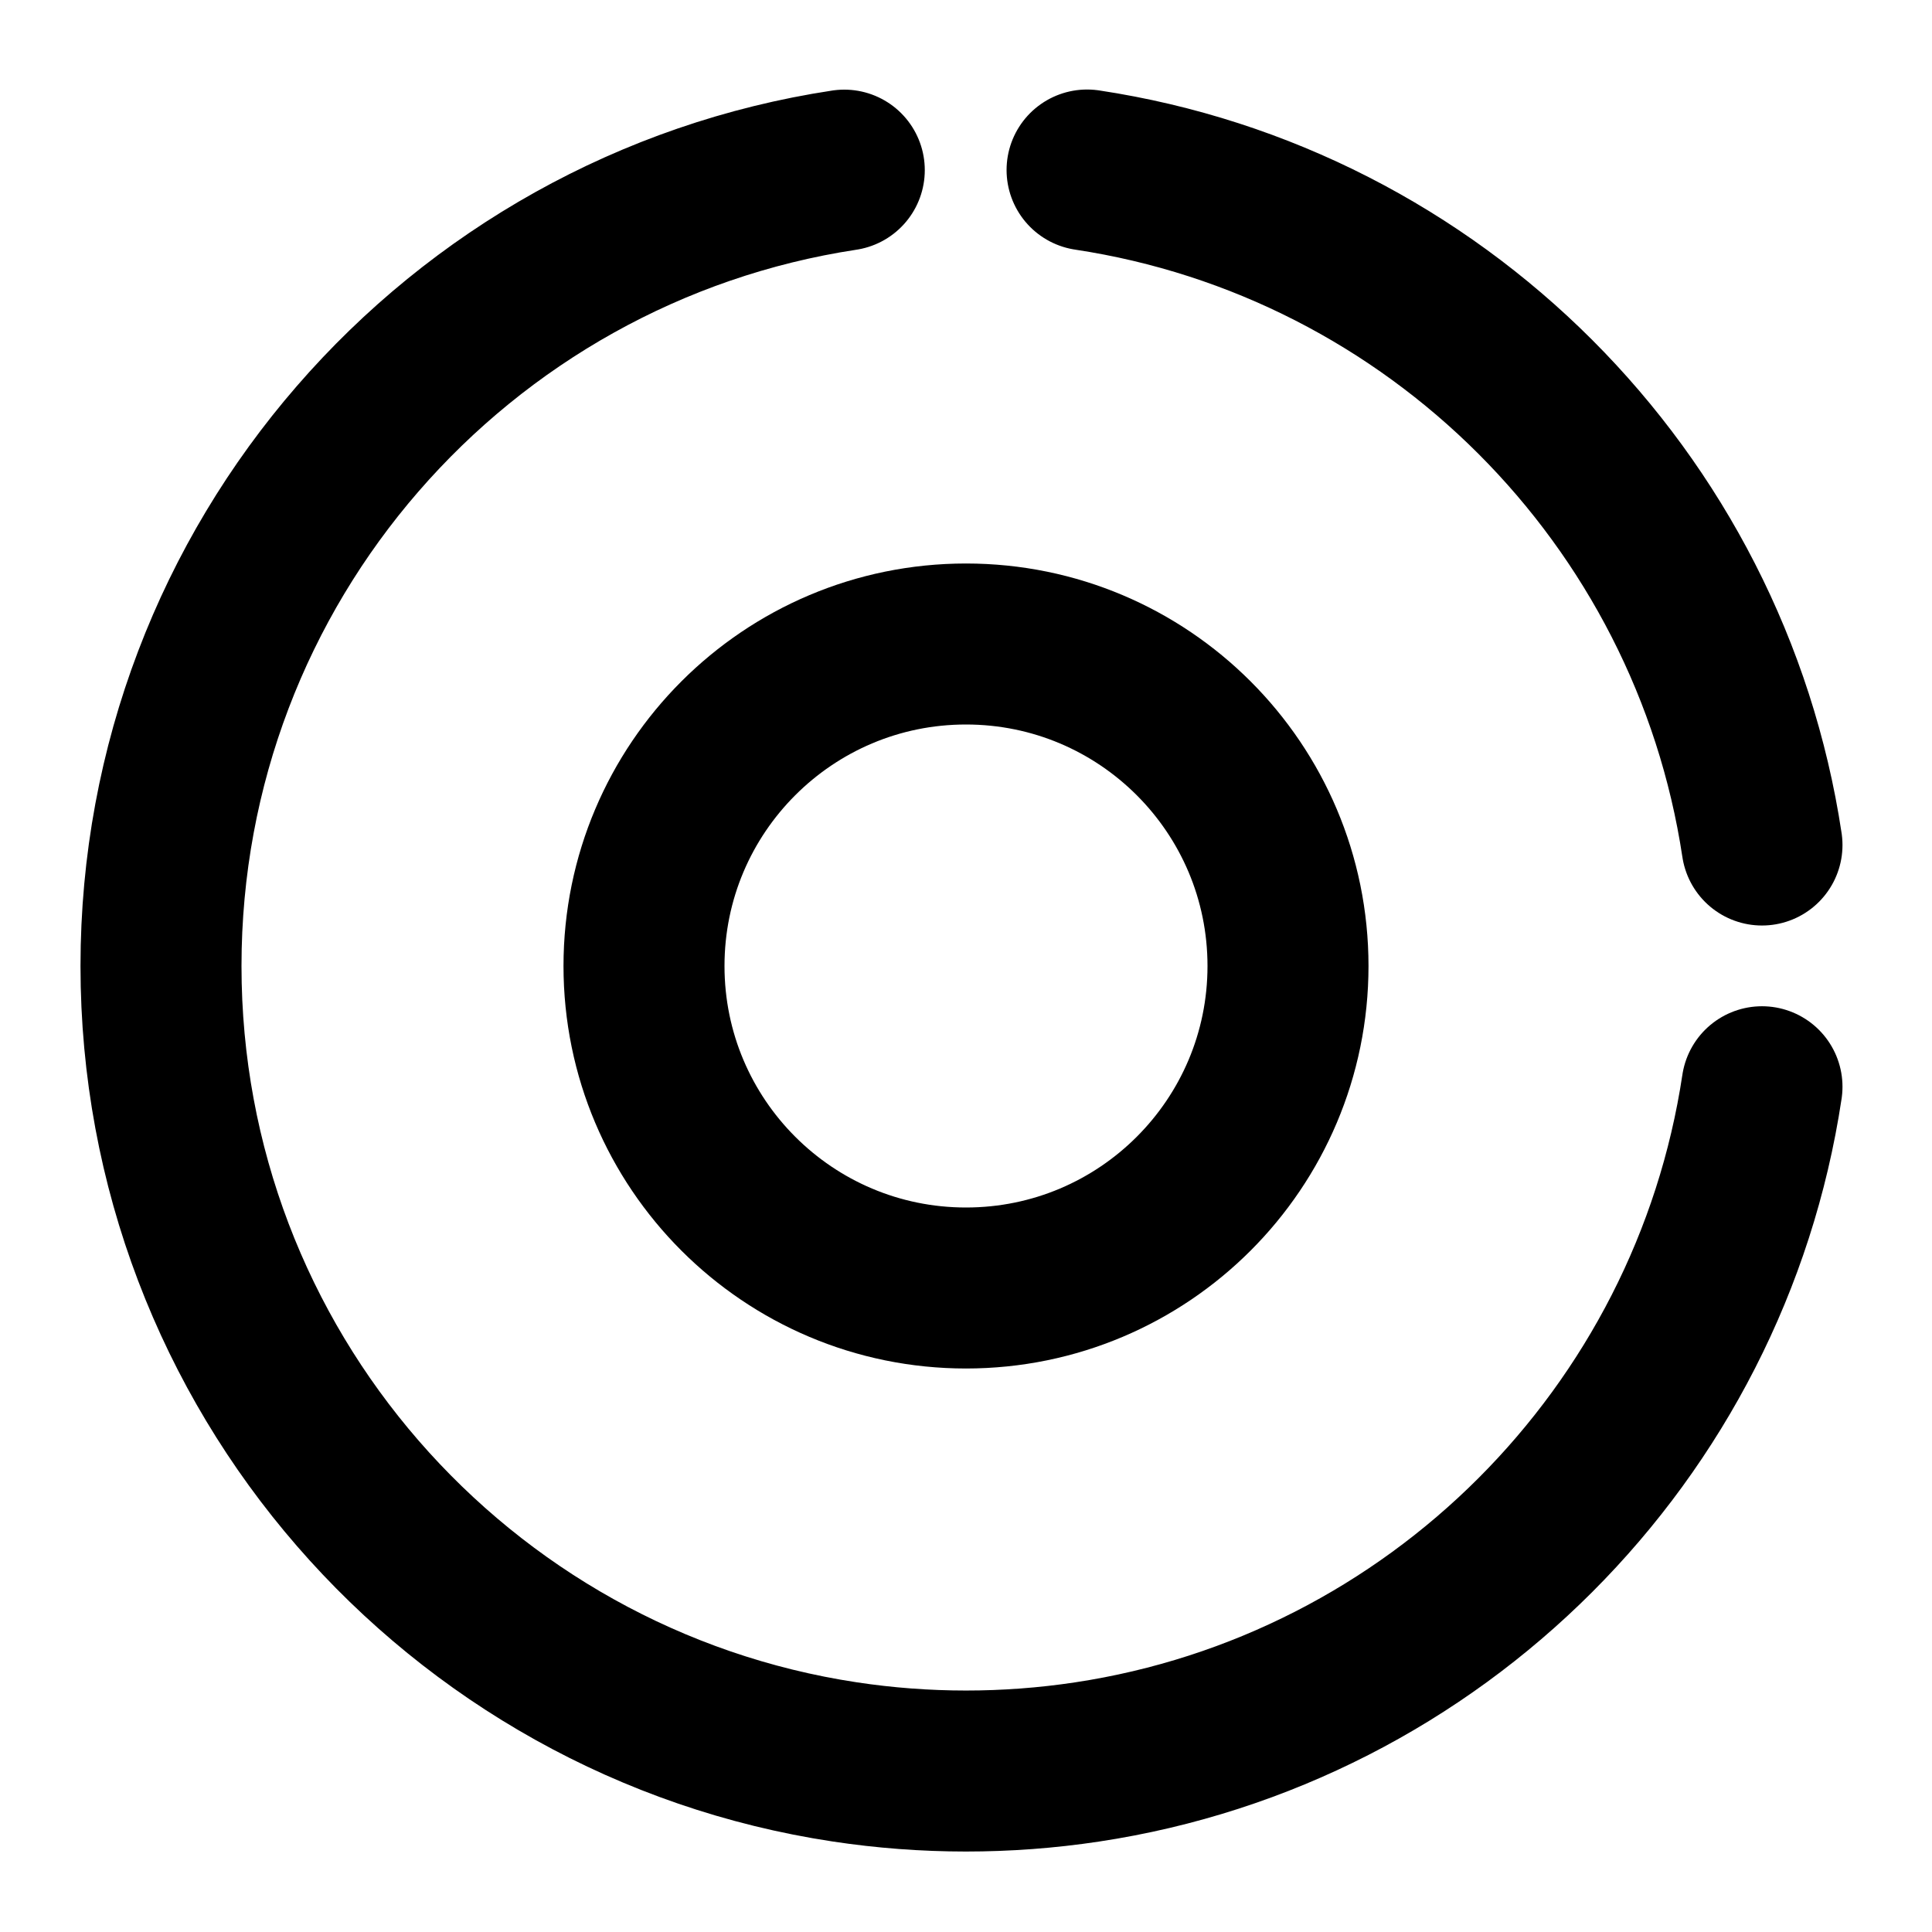
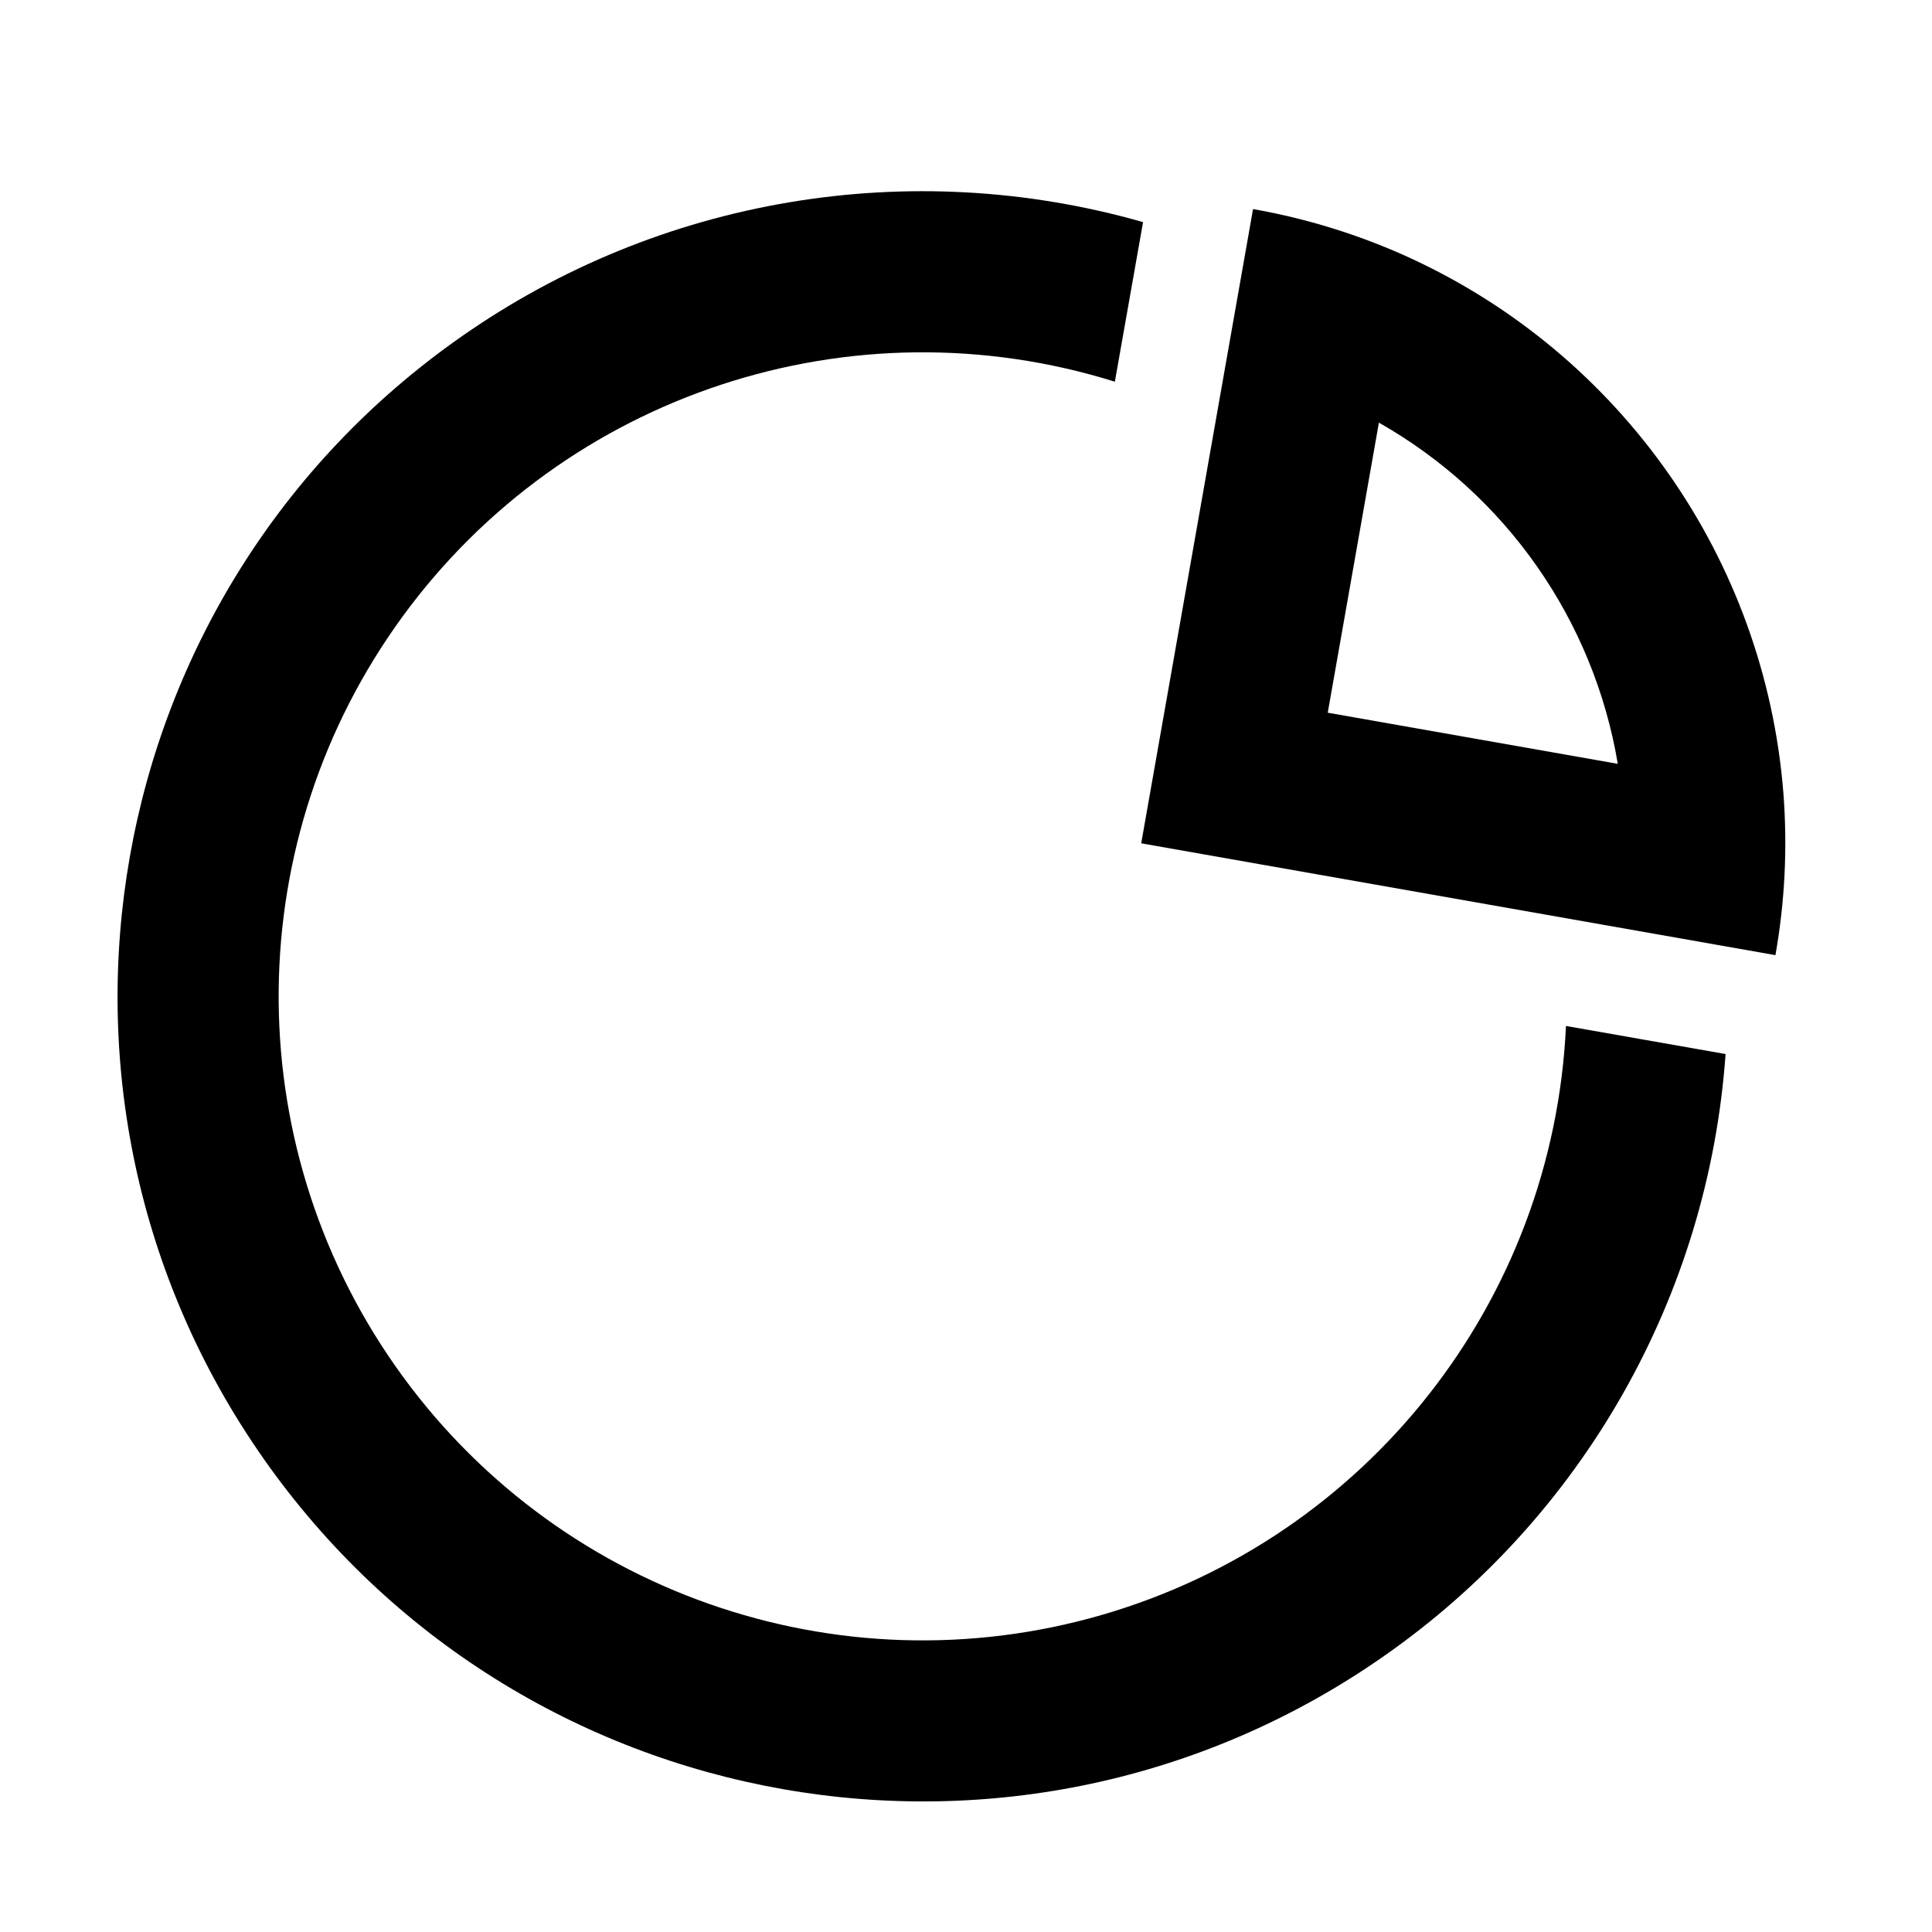
- <svg xmlns="http://www.w3.org/2000/svg" width="48" height="48" viewBox="0 0 48 48">
-   <g fill="none" stroke="currentColor" stroke-linejoin="round" stroke-width="4">
-     <path stroke-linecap="round" d="M43.776 20.994c-1.303-8.639-8.13-15.466-16.768-16.77m-6.032.003C11.366 5.685 4 13.982 4 24c0 10.02 7.37 18.32 16.986 19.774a20.165 20.165 0 0 0 6.018.002C35.646 42.474 42.476 35.643 43.776 27" />
-     <path d="M24 16a8 8 0 1 0 0 16a8 8 0 0 0 0-16Z" />
+ <svg xmlns="http://www.w3.org/2000/svg" width="24" height="24" viewBox="0 0 24 24">
+   <g transform="rotate(55 12 12)">
+     <g fill="currentColor">
+       <path fill-rule="evenodd" d="M6.343 3.686A8.015 8.015 0 0 1 7.936 2.45a8.014 8.014 0 0 1 8.128 0a8.016 8.016 0 0 1 1.593 1.236L12 9.343L6.343 3.686ZM12 6.514L9.413 3.927a6.017 6.017 0 0 1 5.174 0L12 6.514Z" clip-rule="evenodd" />
+       <path d="M2 12.658a9.98 9.98 0 0 1 3.692-7.76l1.423 1.424a8 8 0 1 0 9.77 0l1.423-1.424A9.98 9.98 0 0 1 22 12.658c0 5.522-4.477 10-10 10s-10-4.478-10-10Z" />
+     </g>
  </g>
</svg>
